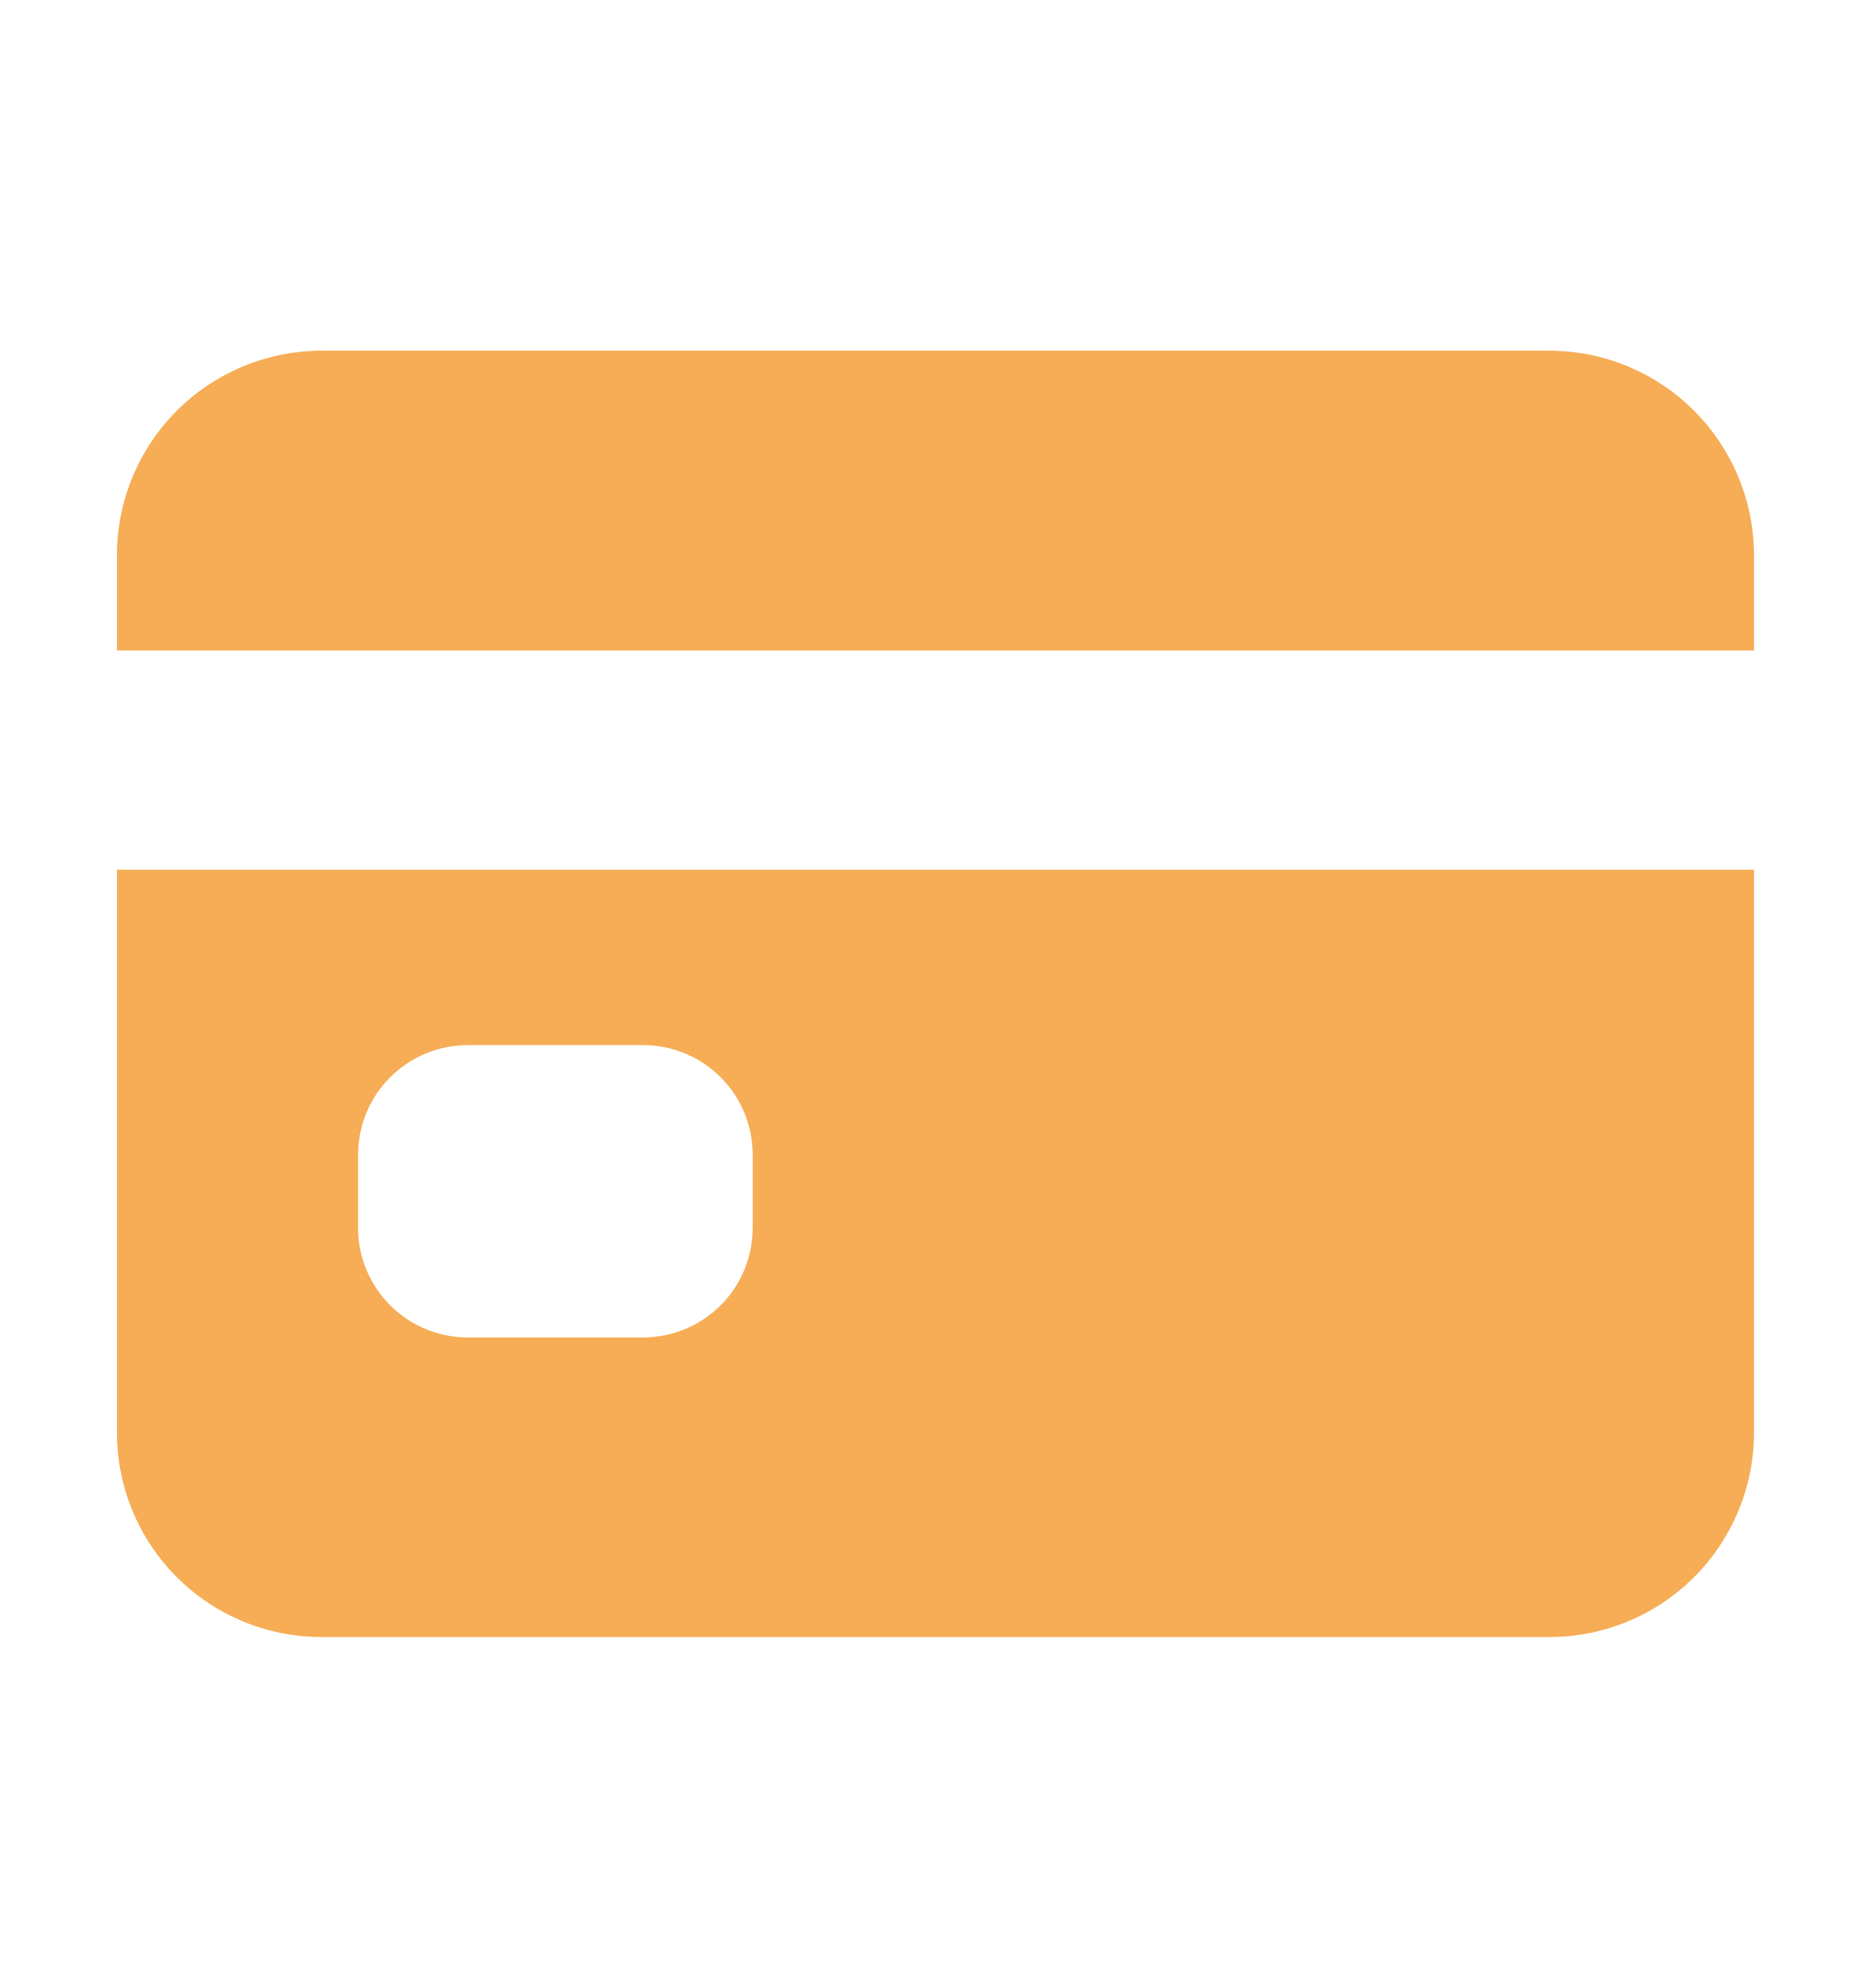
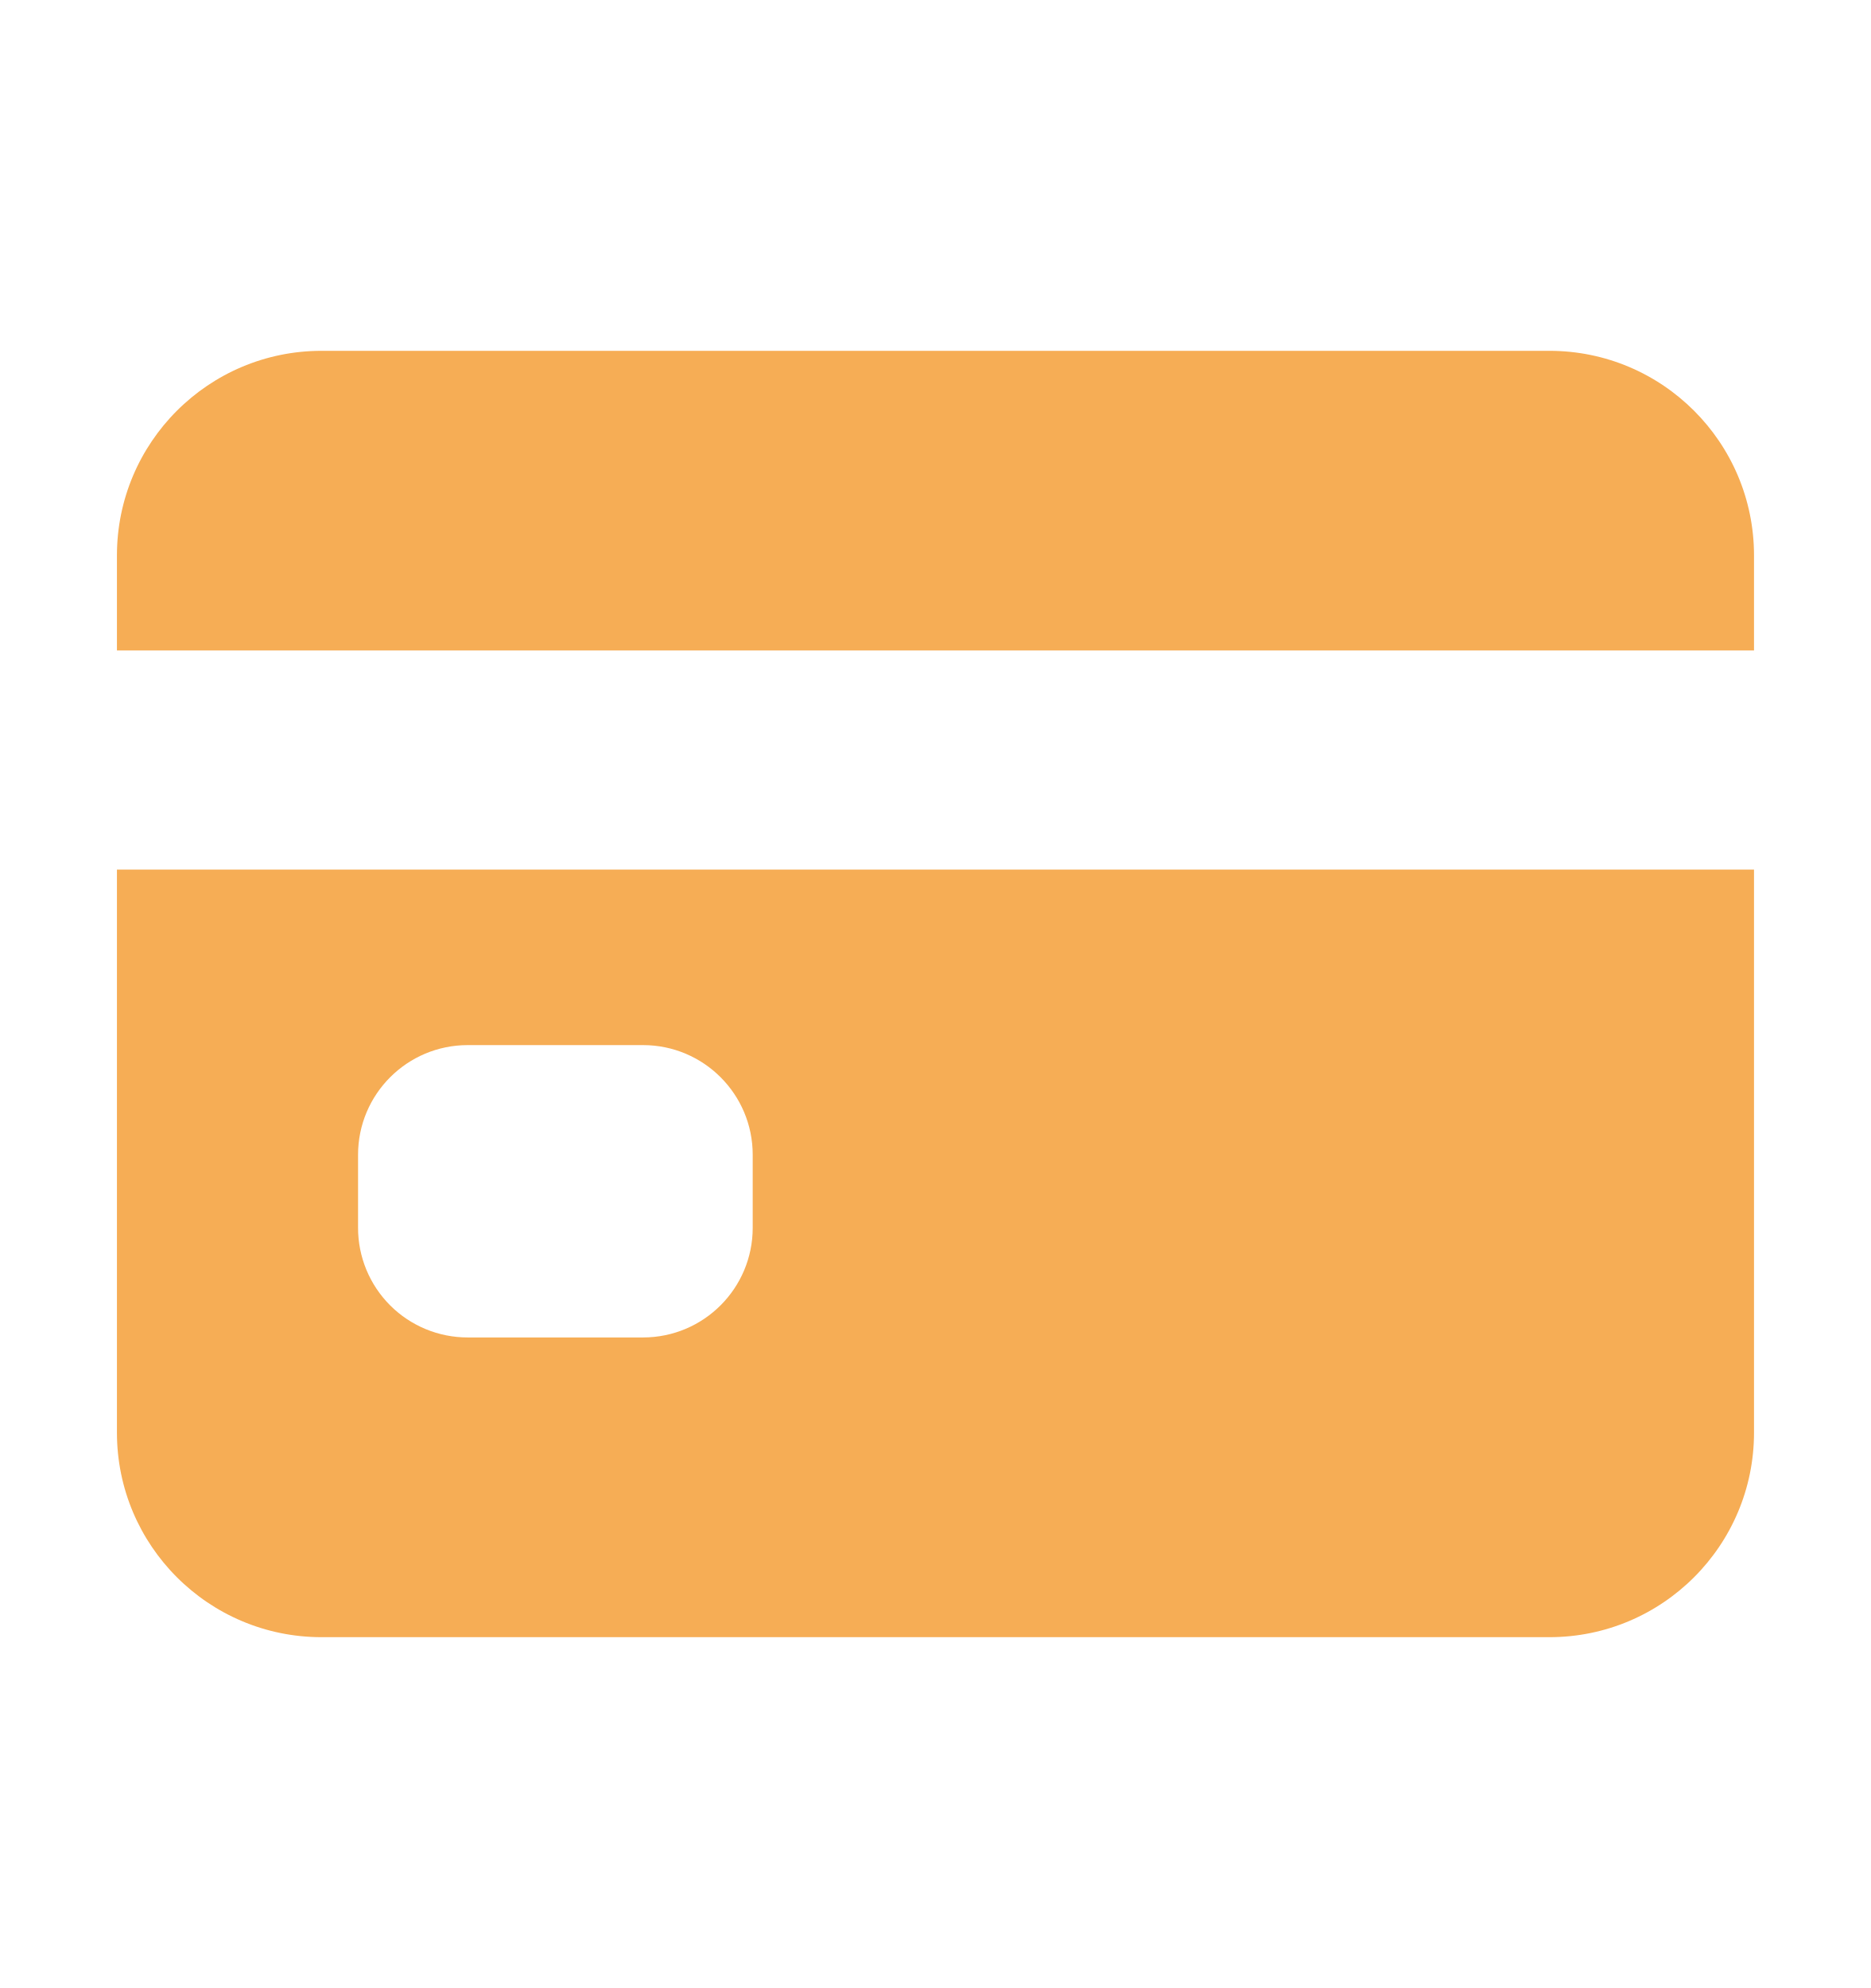
- <svg xmlns="http://www.w3.org/2000/svg" width="16" height="17" viewBox="0 0 16 17" fill="none">
-   <path d="M1 12.249C1 12.714 1.184 13.159 1.512 13.487C1.84 13.815 2.286 13.999 2.75 13.999H13.25C13.714 13.999 14.159 13.815 14.487 13.487C14.815 13.159 15 12.714 15 12.249V7.437H1V12.249ZM3.062 9.875C3.062 9.626 3.161 9.387 3.337 9.212C3.513 9.036 3.751 8.937 4 8.937H5.5C5.748 8.937 5.987 9.036 6.163 9.212C6.338 9.387 6.437 9.626 6.437 9.875V10.499C6.437 10.748 6.338 10.987 6.163 11.162C5.987 11.338 5.748 11.437 5.5 11.437H4C3.751 11.437 3.513 11.338 3.337 11.162C3.161 10.987 3.062 10.748 3.062 10.499V9.875Z" fill="#F6AD55" />
-   <path d="M13.25 2.999H2.75C2.286 2.999 1.84 3.184 1.512 3.512C1.184 3.84 1 4.285 1 4.749V5.562H15V4.749C15 4.285 14.815 3.84 14.487 3.512C14.159 3.184 13.714 2.999 13.25 2.999Z" fill="#F6AD55" />
+ <svg xmlns="http://www.w3.org/2000/svg" width="16" height="17" fill="none">
+   <path d="M1 12.25A1.75 1.75 0 002.75 14h10.5A1.75 1.75 0 0015 12.25V7.436H1v4.812zm2.062-2.375A.938.938 0 014 8.937h1.5a.938.938 0 01.937.938v.624a.938.938 0 01-.937.938H4a.937.937 0 01-.938-.938v-.624zM13.25 3H2.75A1.75 1.75 0 001 4.75v.812h14v-.813A1.75 1.75 0 0013.25 3z" fill="#F6AD55" />
</svg>
